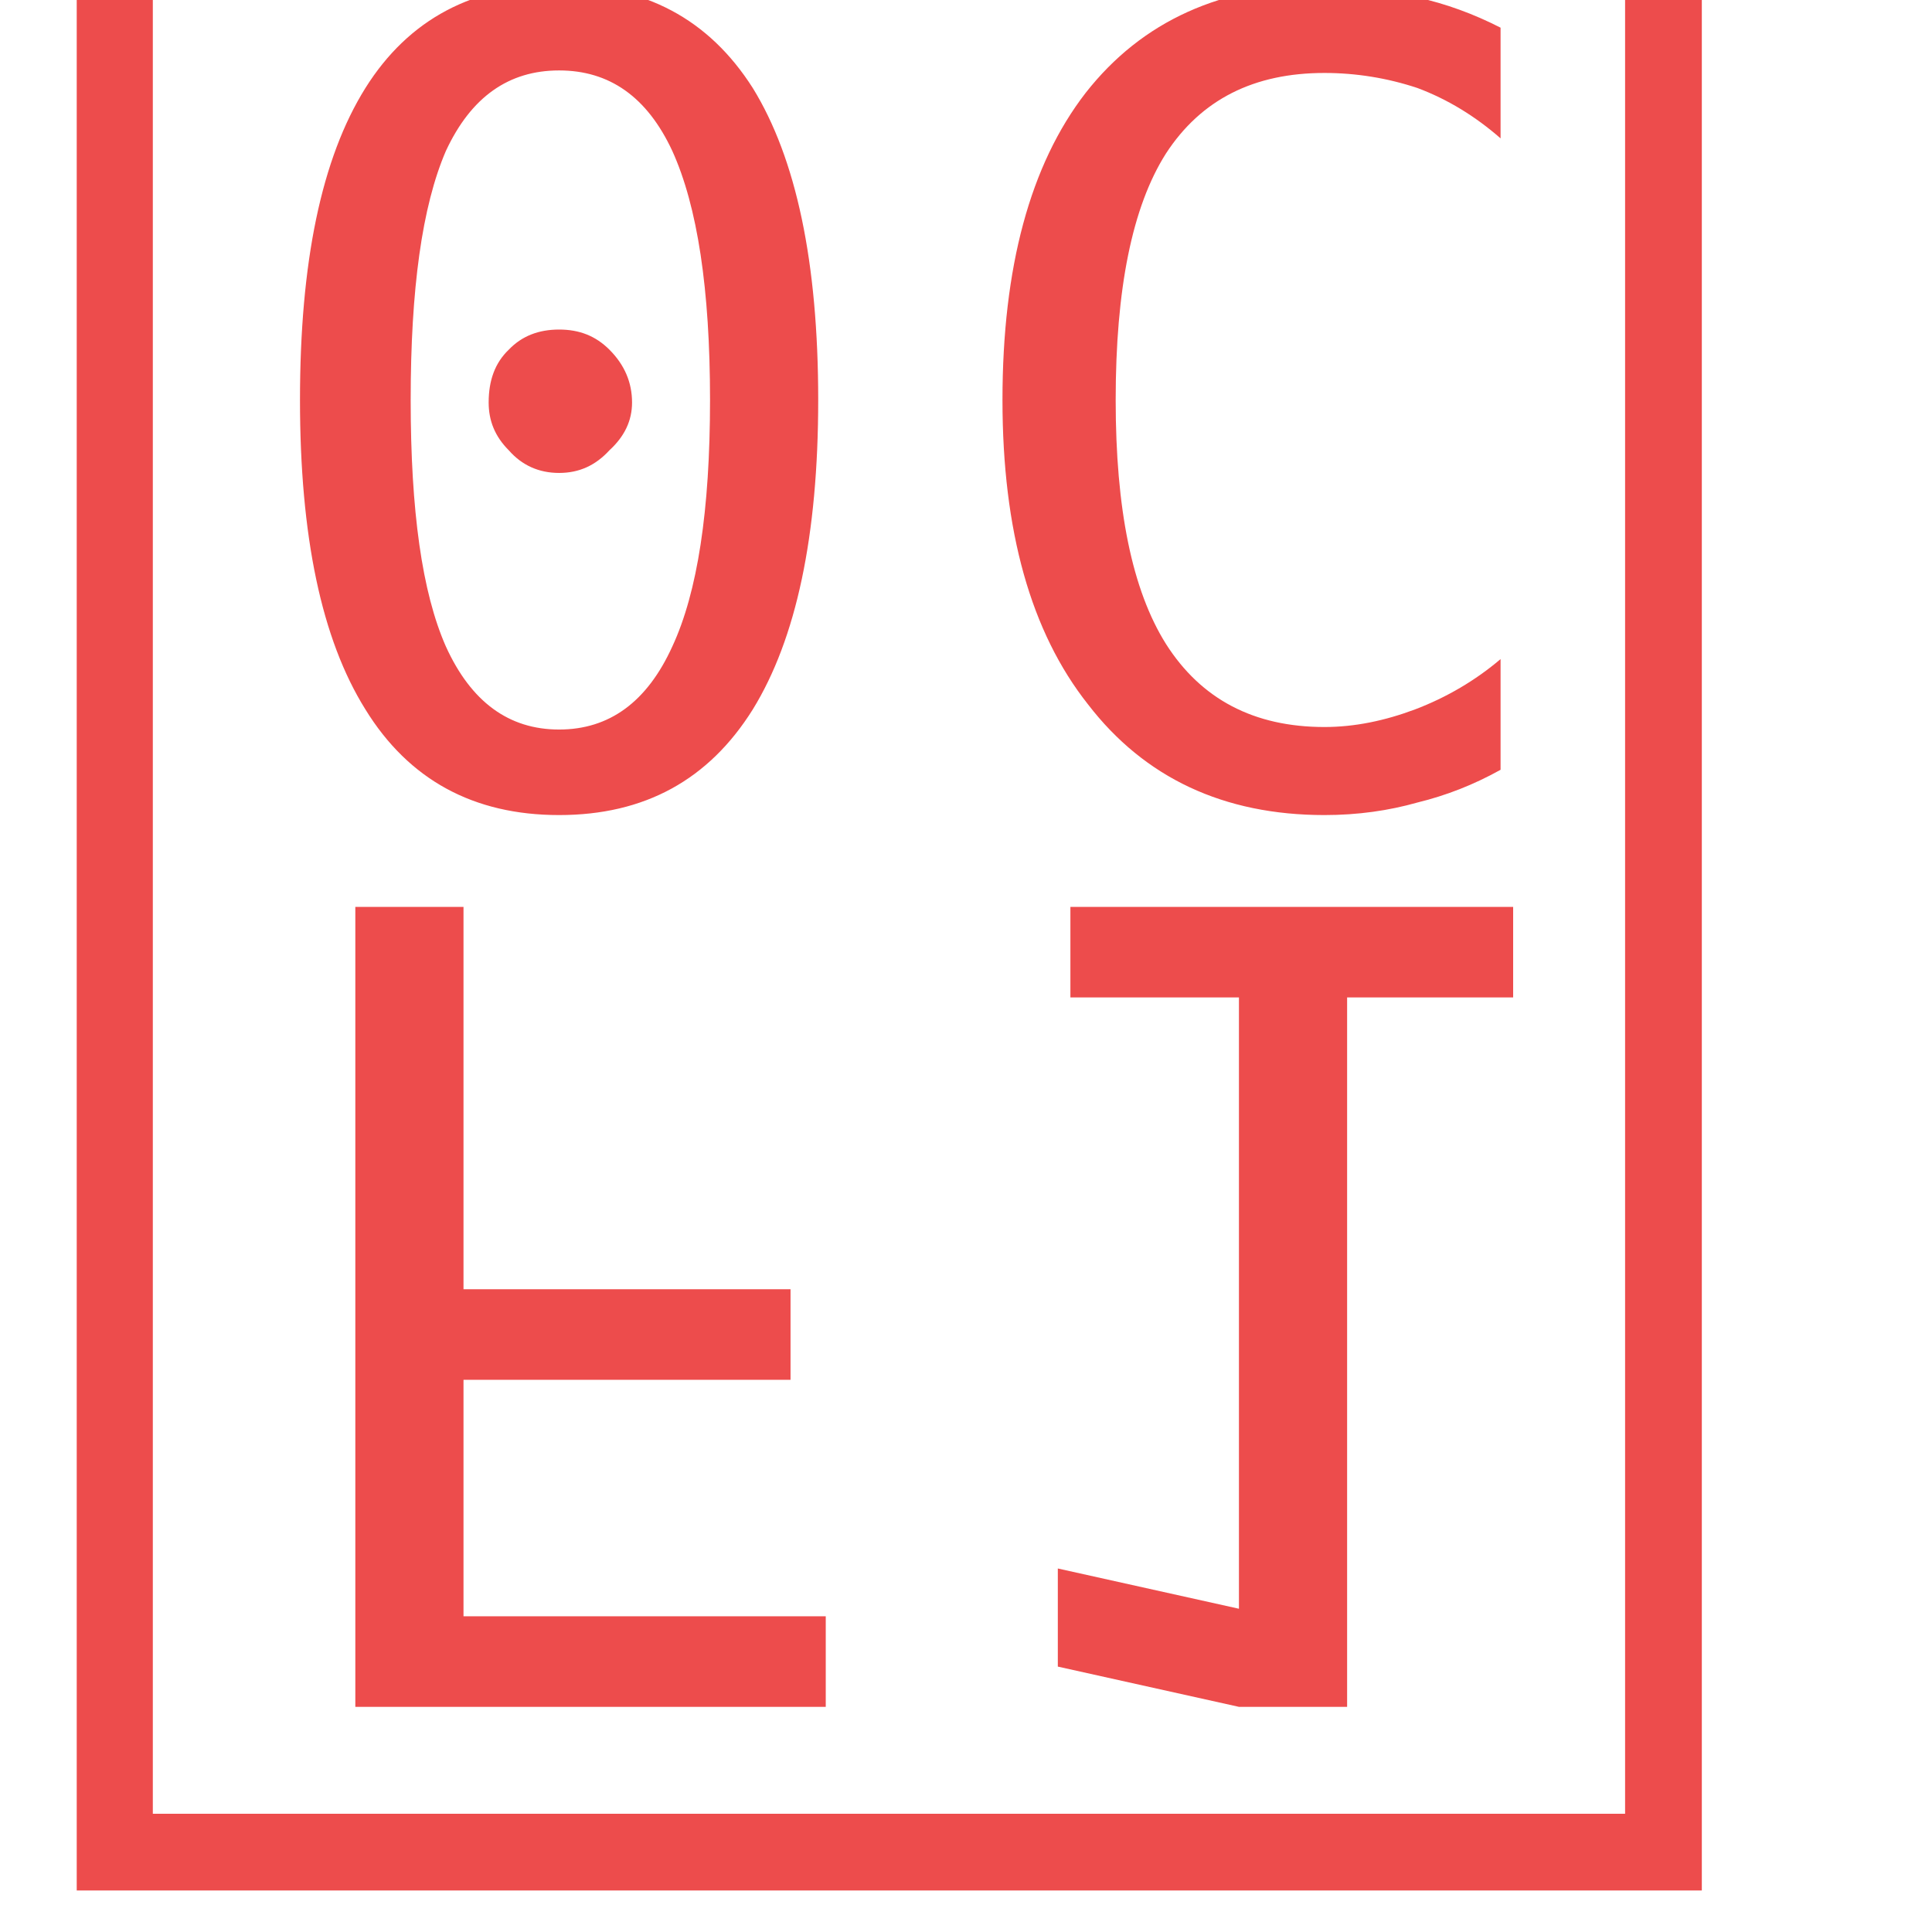
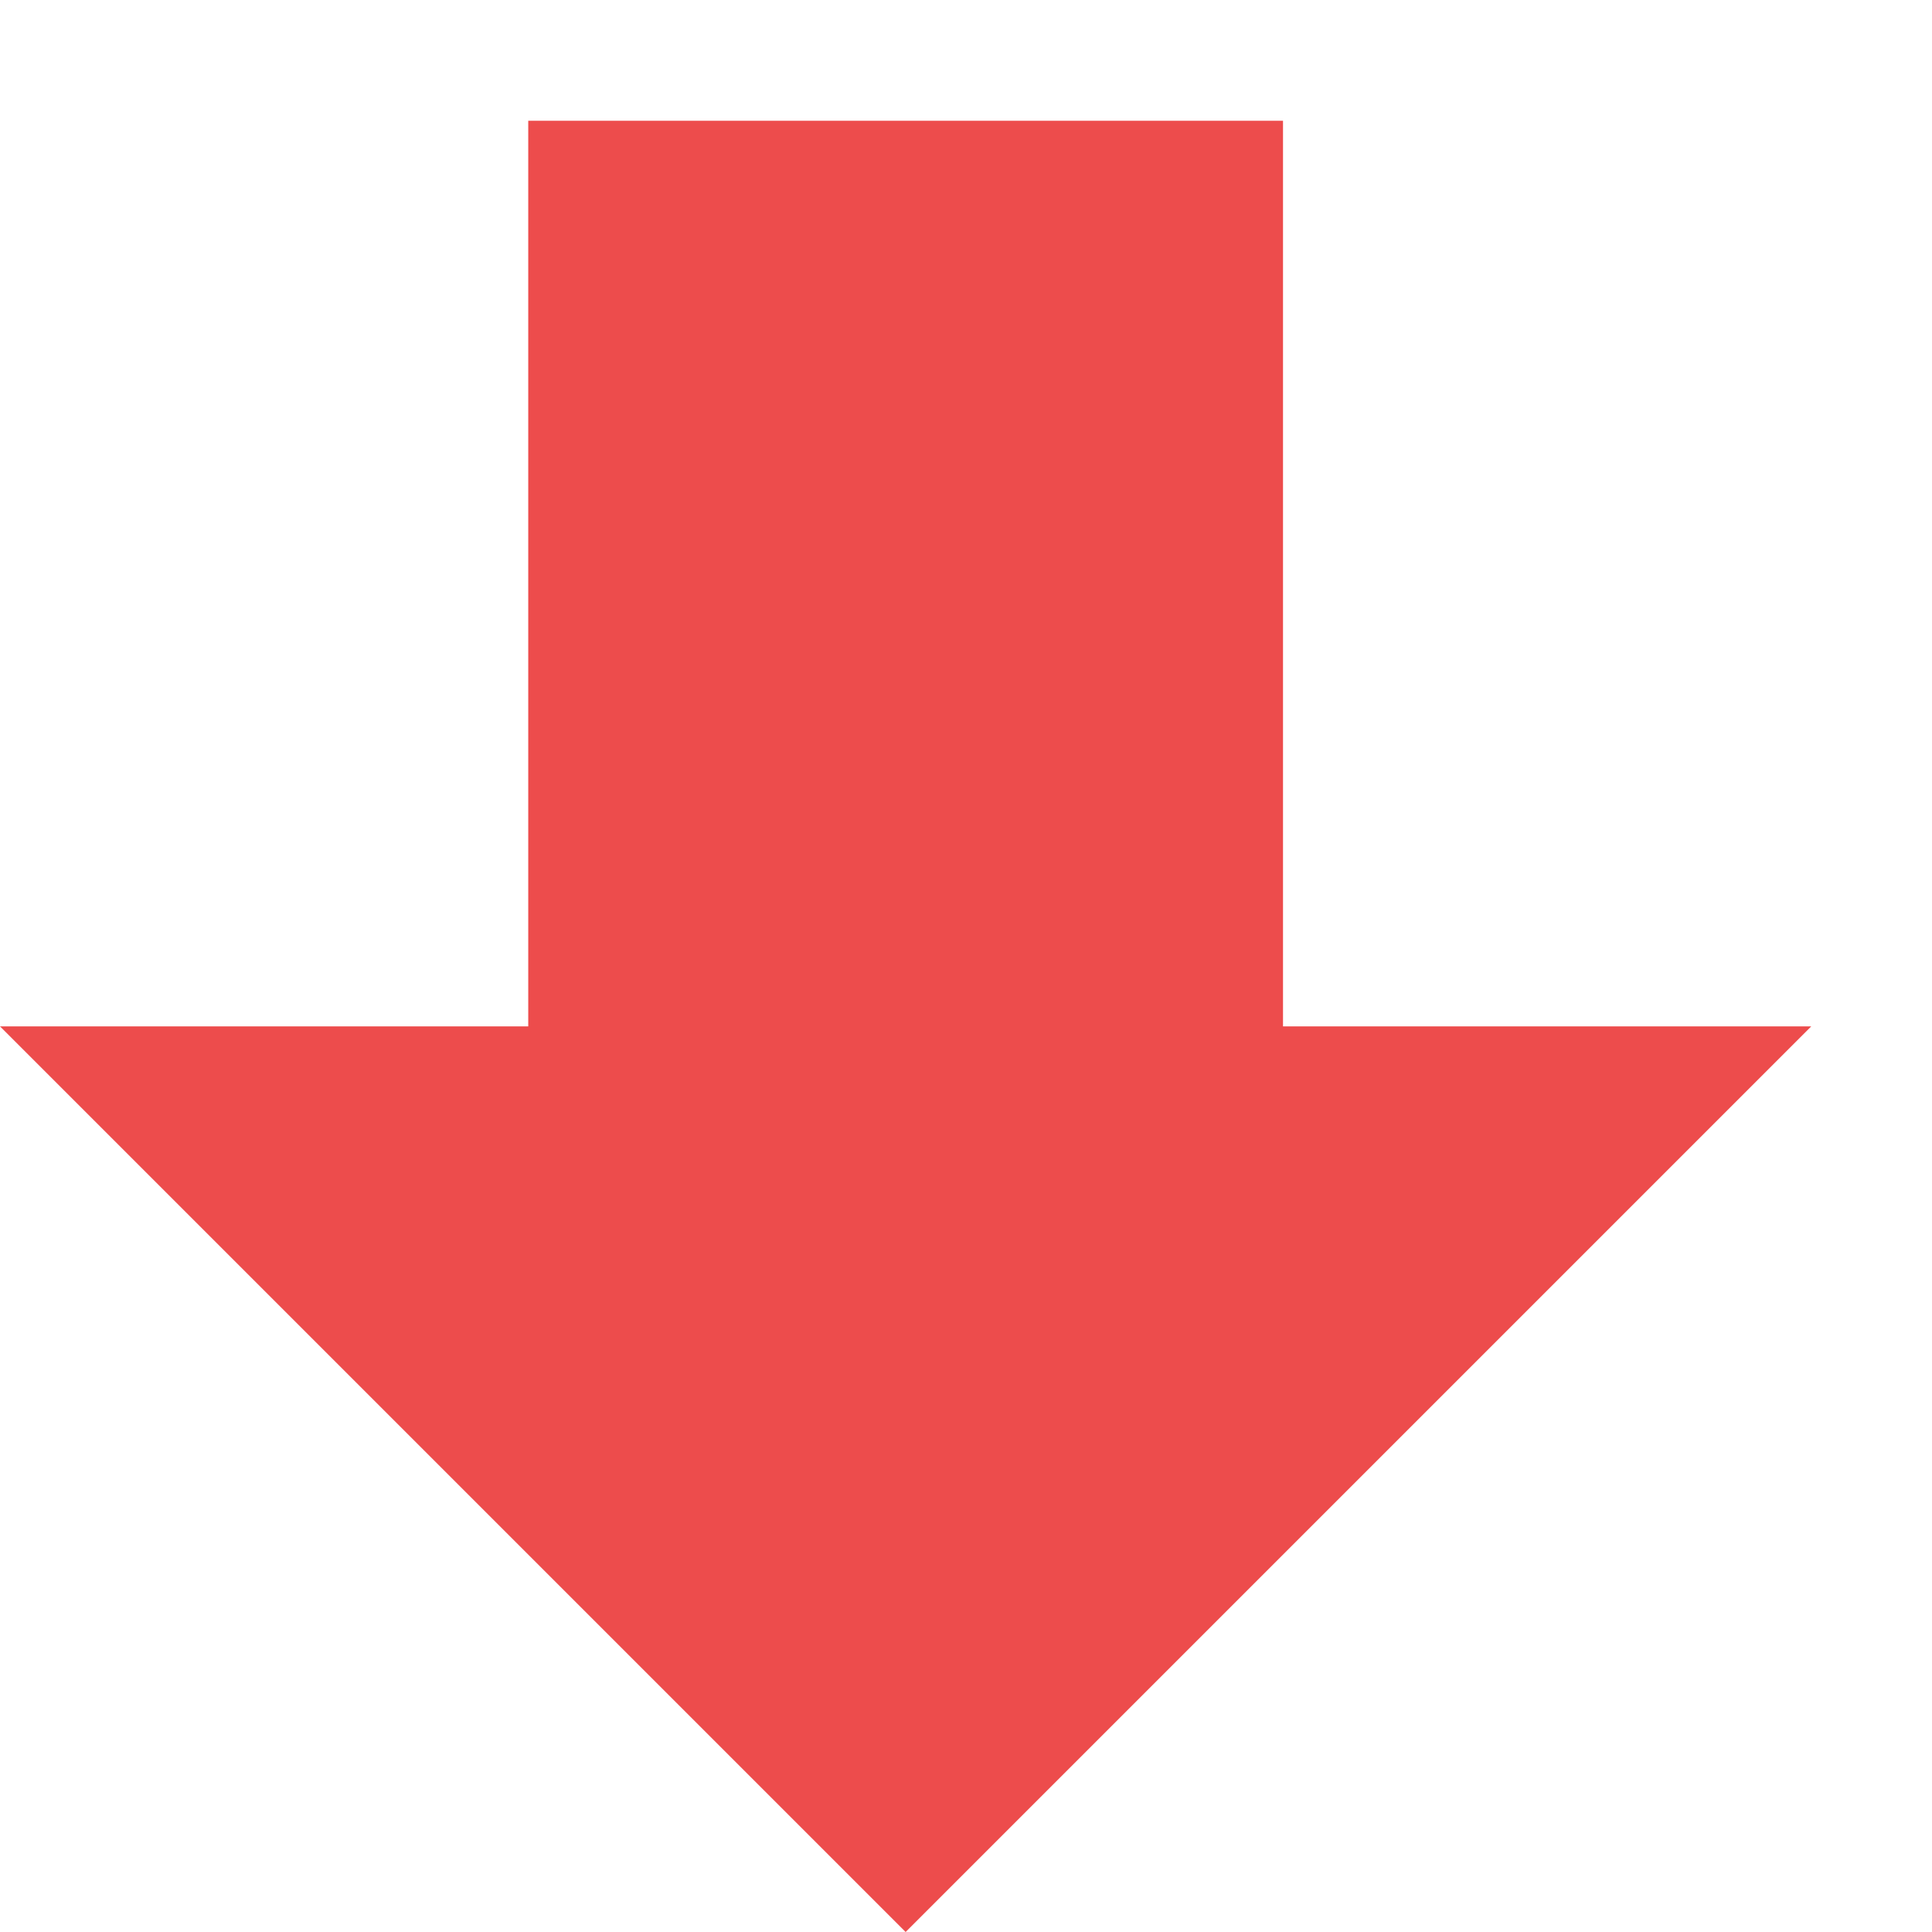
<svg xmlns="http://www.w3.org/2000/svg" width="12px" height="12px" viewBox="0 0 12 12" version="1.1">
  <defs />
-   <g id="Page-1" stroke="none" stroke-width="1" fill="none" fill-rule="evenodd" font-size="15" font-family="Ionicons" font-weight="400">
-     <g id="home-copy" transform="translate(-74, -190)" fill="#ED4C4C">
+   <g id="Page-1" stroke="none" stroke-width="1" fill="none" fill-rule="evenodd">
+     <g id="home-copy" transform="translate(-74, -189)" fill="#ED4C4C">
      <g id="Dynamic-group-Copy" transform="translate(24, 184)">
        <g id="12:12">
-           <text id="ion-arrow-up-a---Ionicons" transform="translate(56, 11.5) scale(1, -1) translate(-56, -11.5) ">
-             <tspan x="50" y="17"></tspan>
-           </text>
+           <polygon id="ion-arrow-up-a---Ionicons" transform="translate(55.625, 11.375) scale(1, -1) translate(-55.625, -11.375) " points="55.625 5.75 61.25 11.375 57.969 11.375 57.969 17 53.281 17 53.281 11.375 50 11.375" />
        </g>
      </g>
    </g>
  </g>
</svg>
